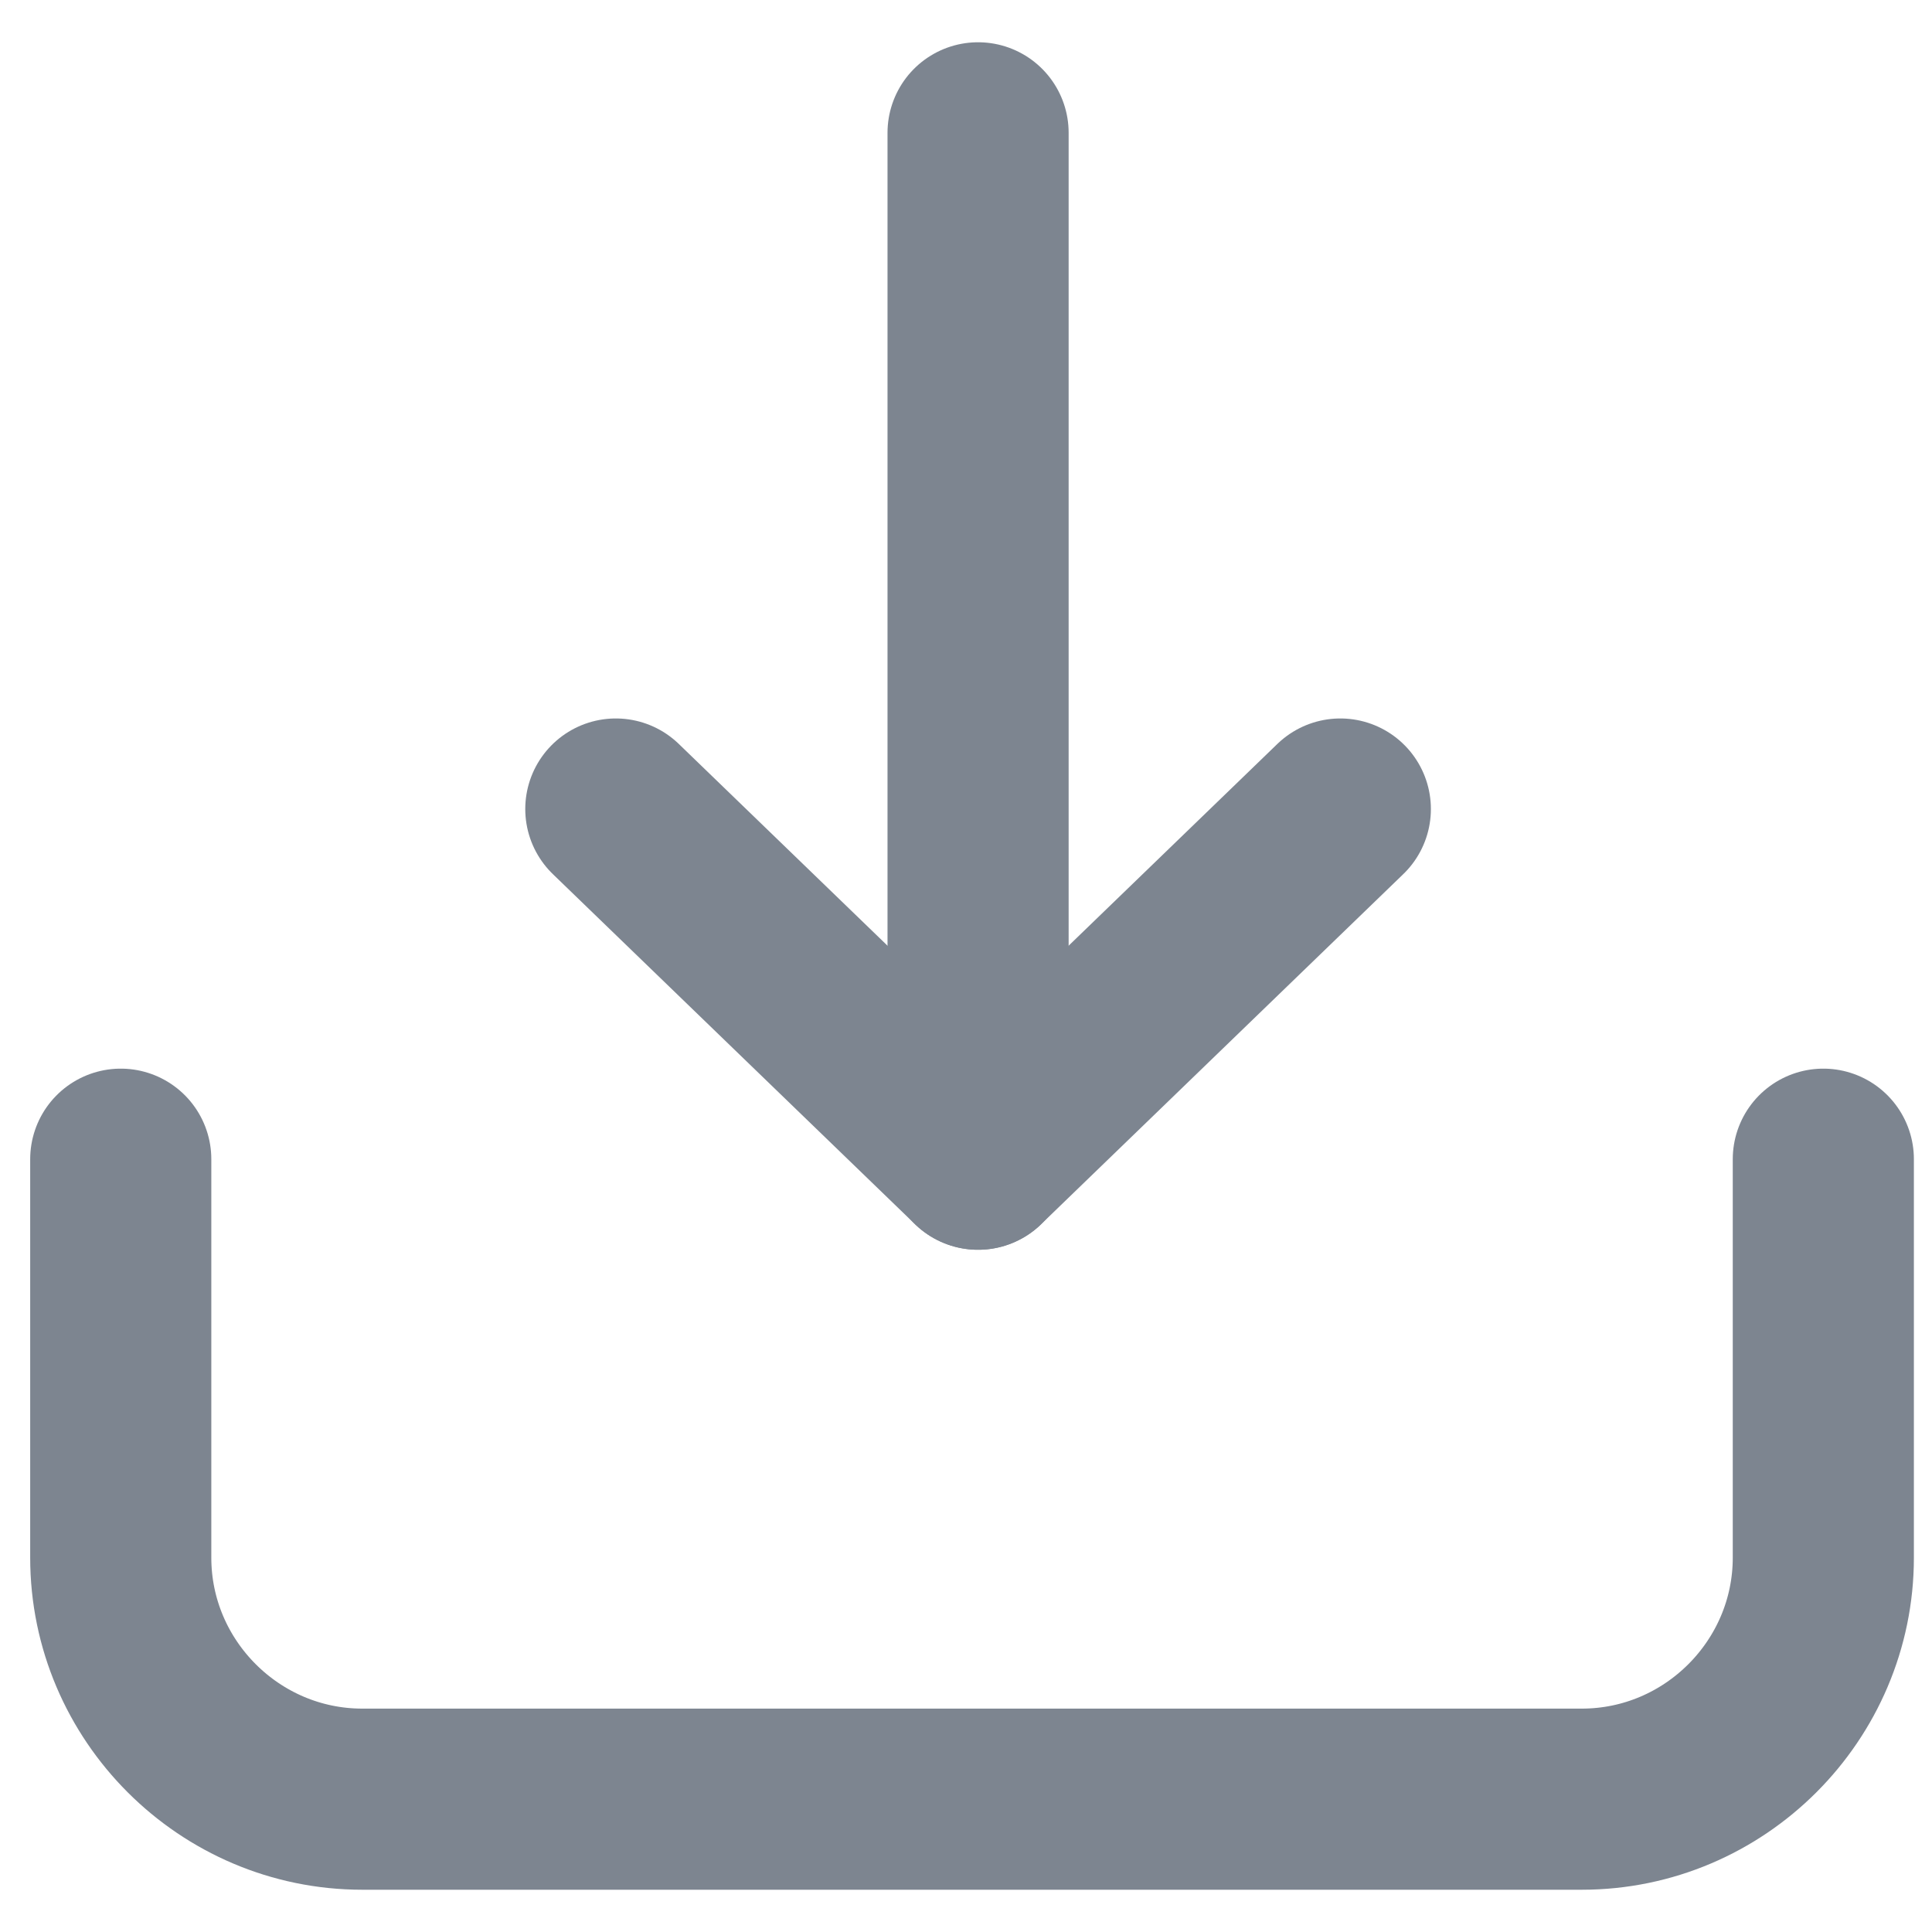
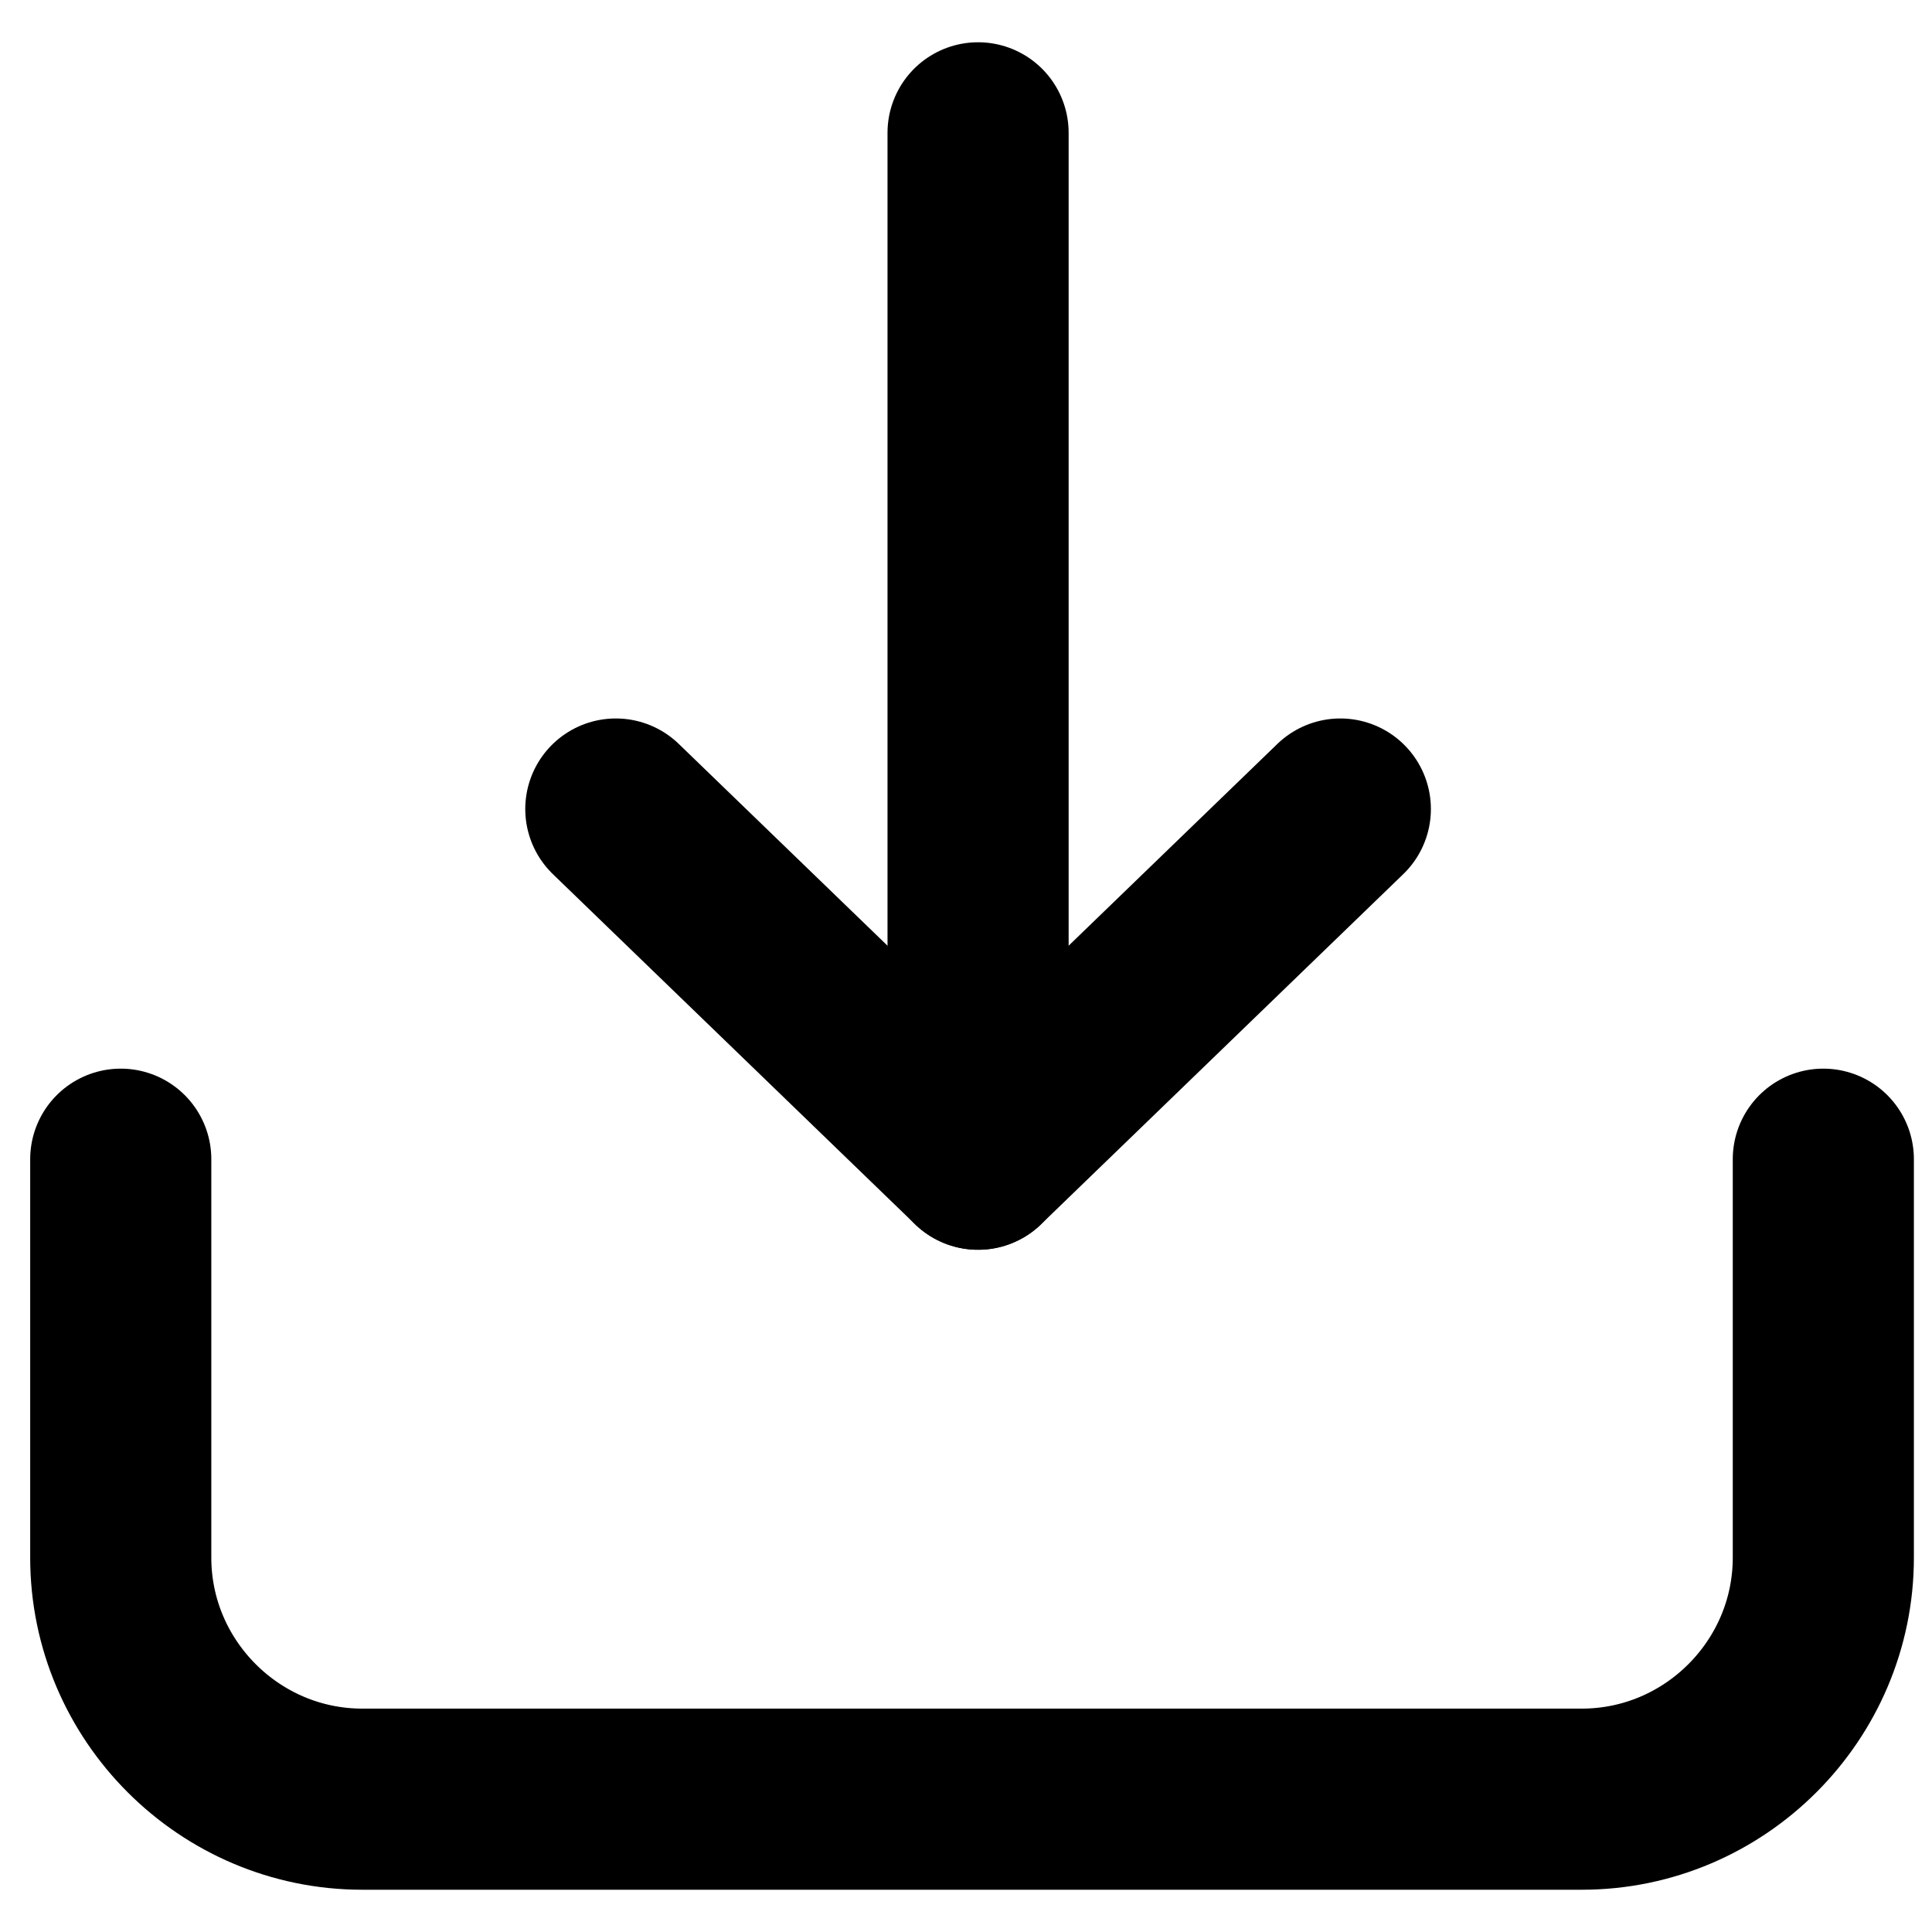
<svg xmlns="http://www.w3.org/2000/svg" version="1.1" viewBox="0 0 16 16">
-   <style>.no-fill{fill:none}.stroke{stroke:#7d8590;stroke-width:1.5px;stroke-linecap:round;stroke-linejoin:round}</style>
+   <style>.no-fill{fill:none}.stroke{stroke:#000000;stroke-width:1.5px;stroke-linecap:round;stroke-linejoin:round}</style>
  <g>
    <polyline class="no-fill stroke" points="5.1 6.7 8.1 9.6 11.1 6.7" />
    <line class="no-fill stroke" x1="8.1" y1="1.1" x2="8.1" y2="9.6" />
  </g>
  <path class="no-fill stroke" d="M15.1,9.6v3.3c0,1.1-.9,2-2,2H3c-1.1,0-2-.9-2-2v-3.3" />
</svg>
